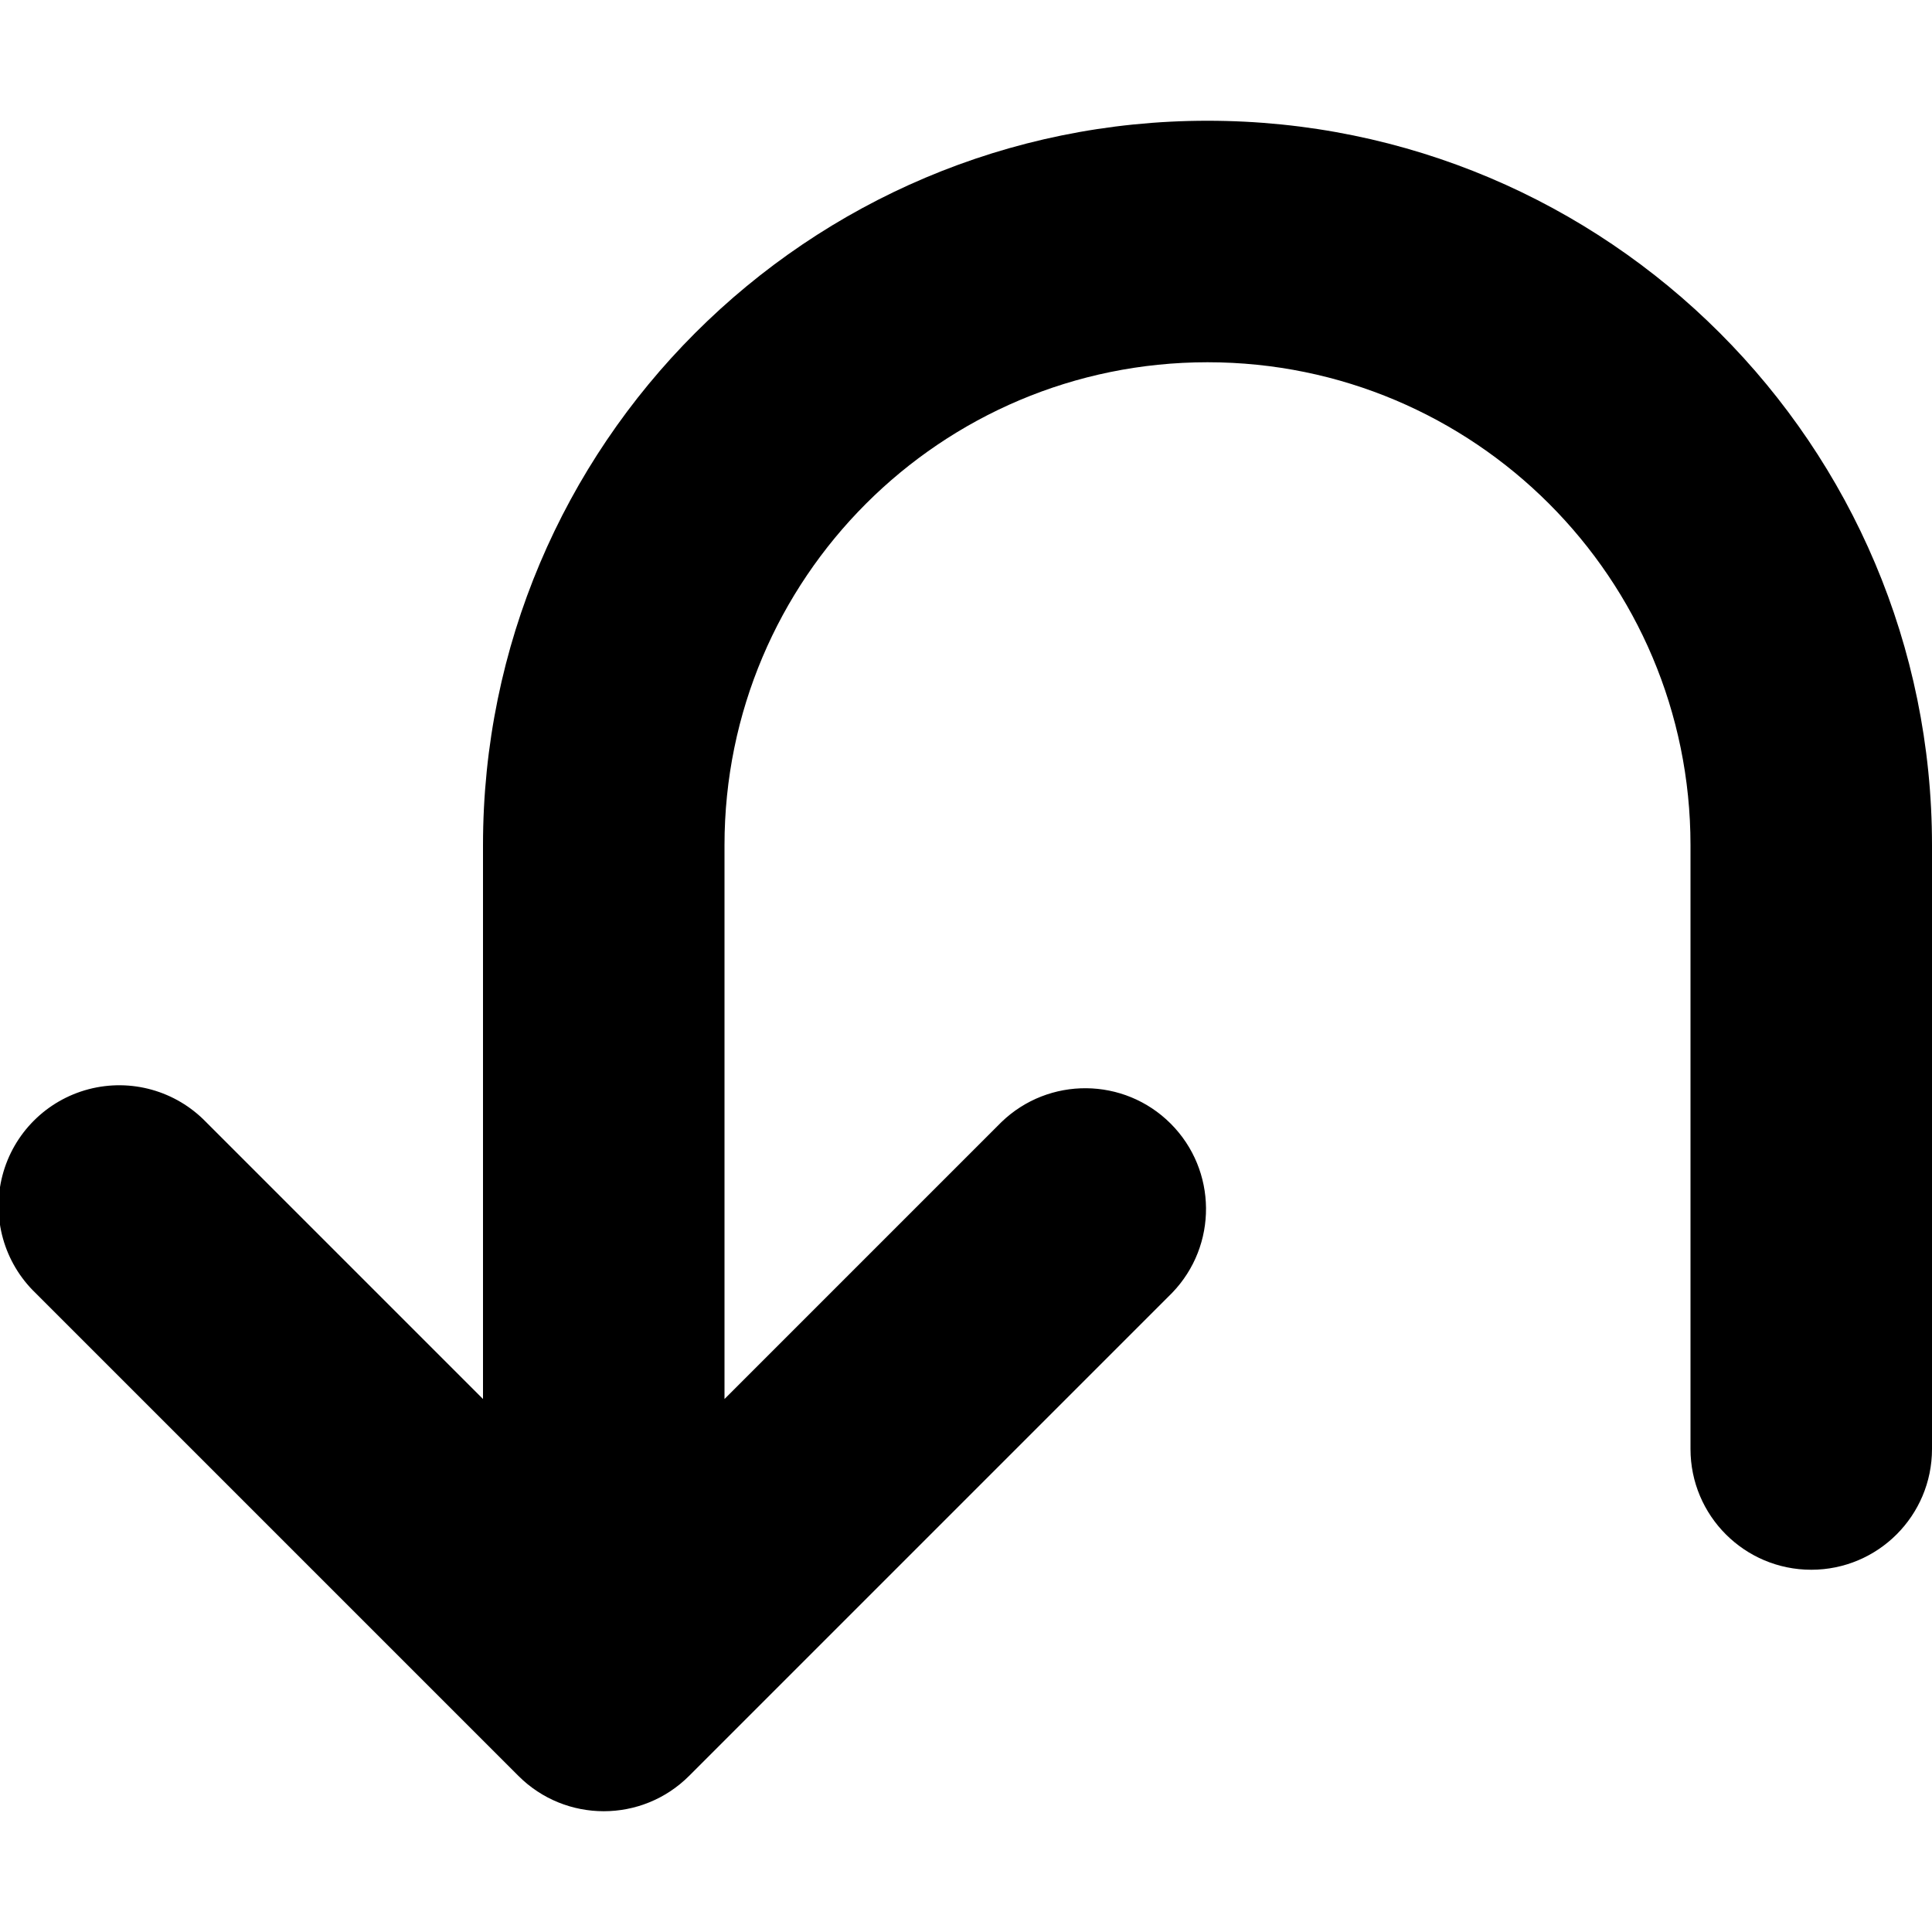
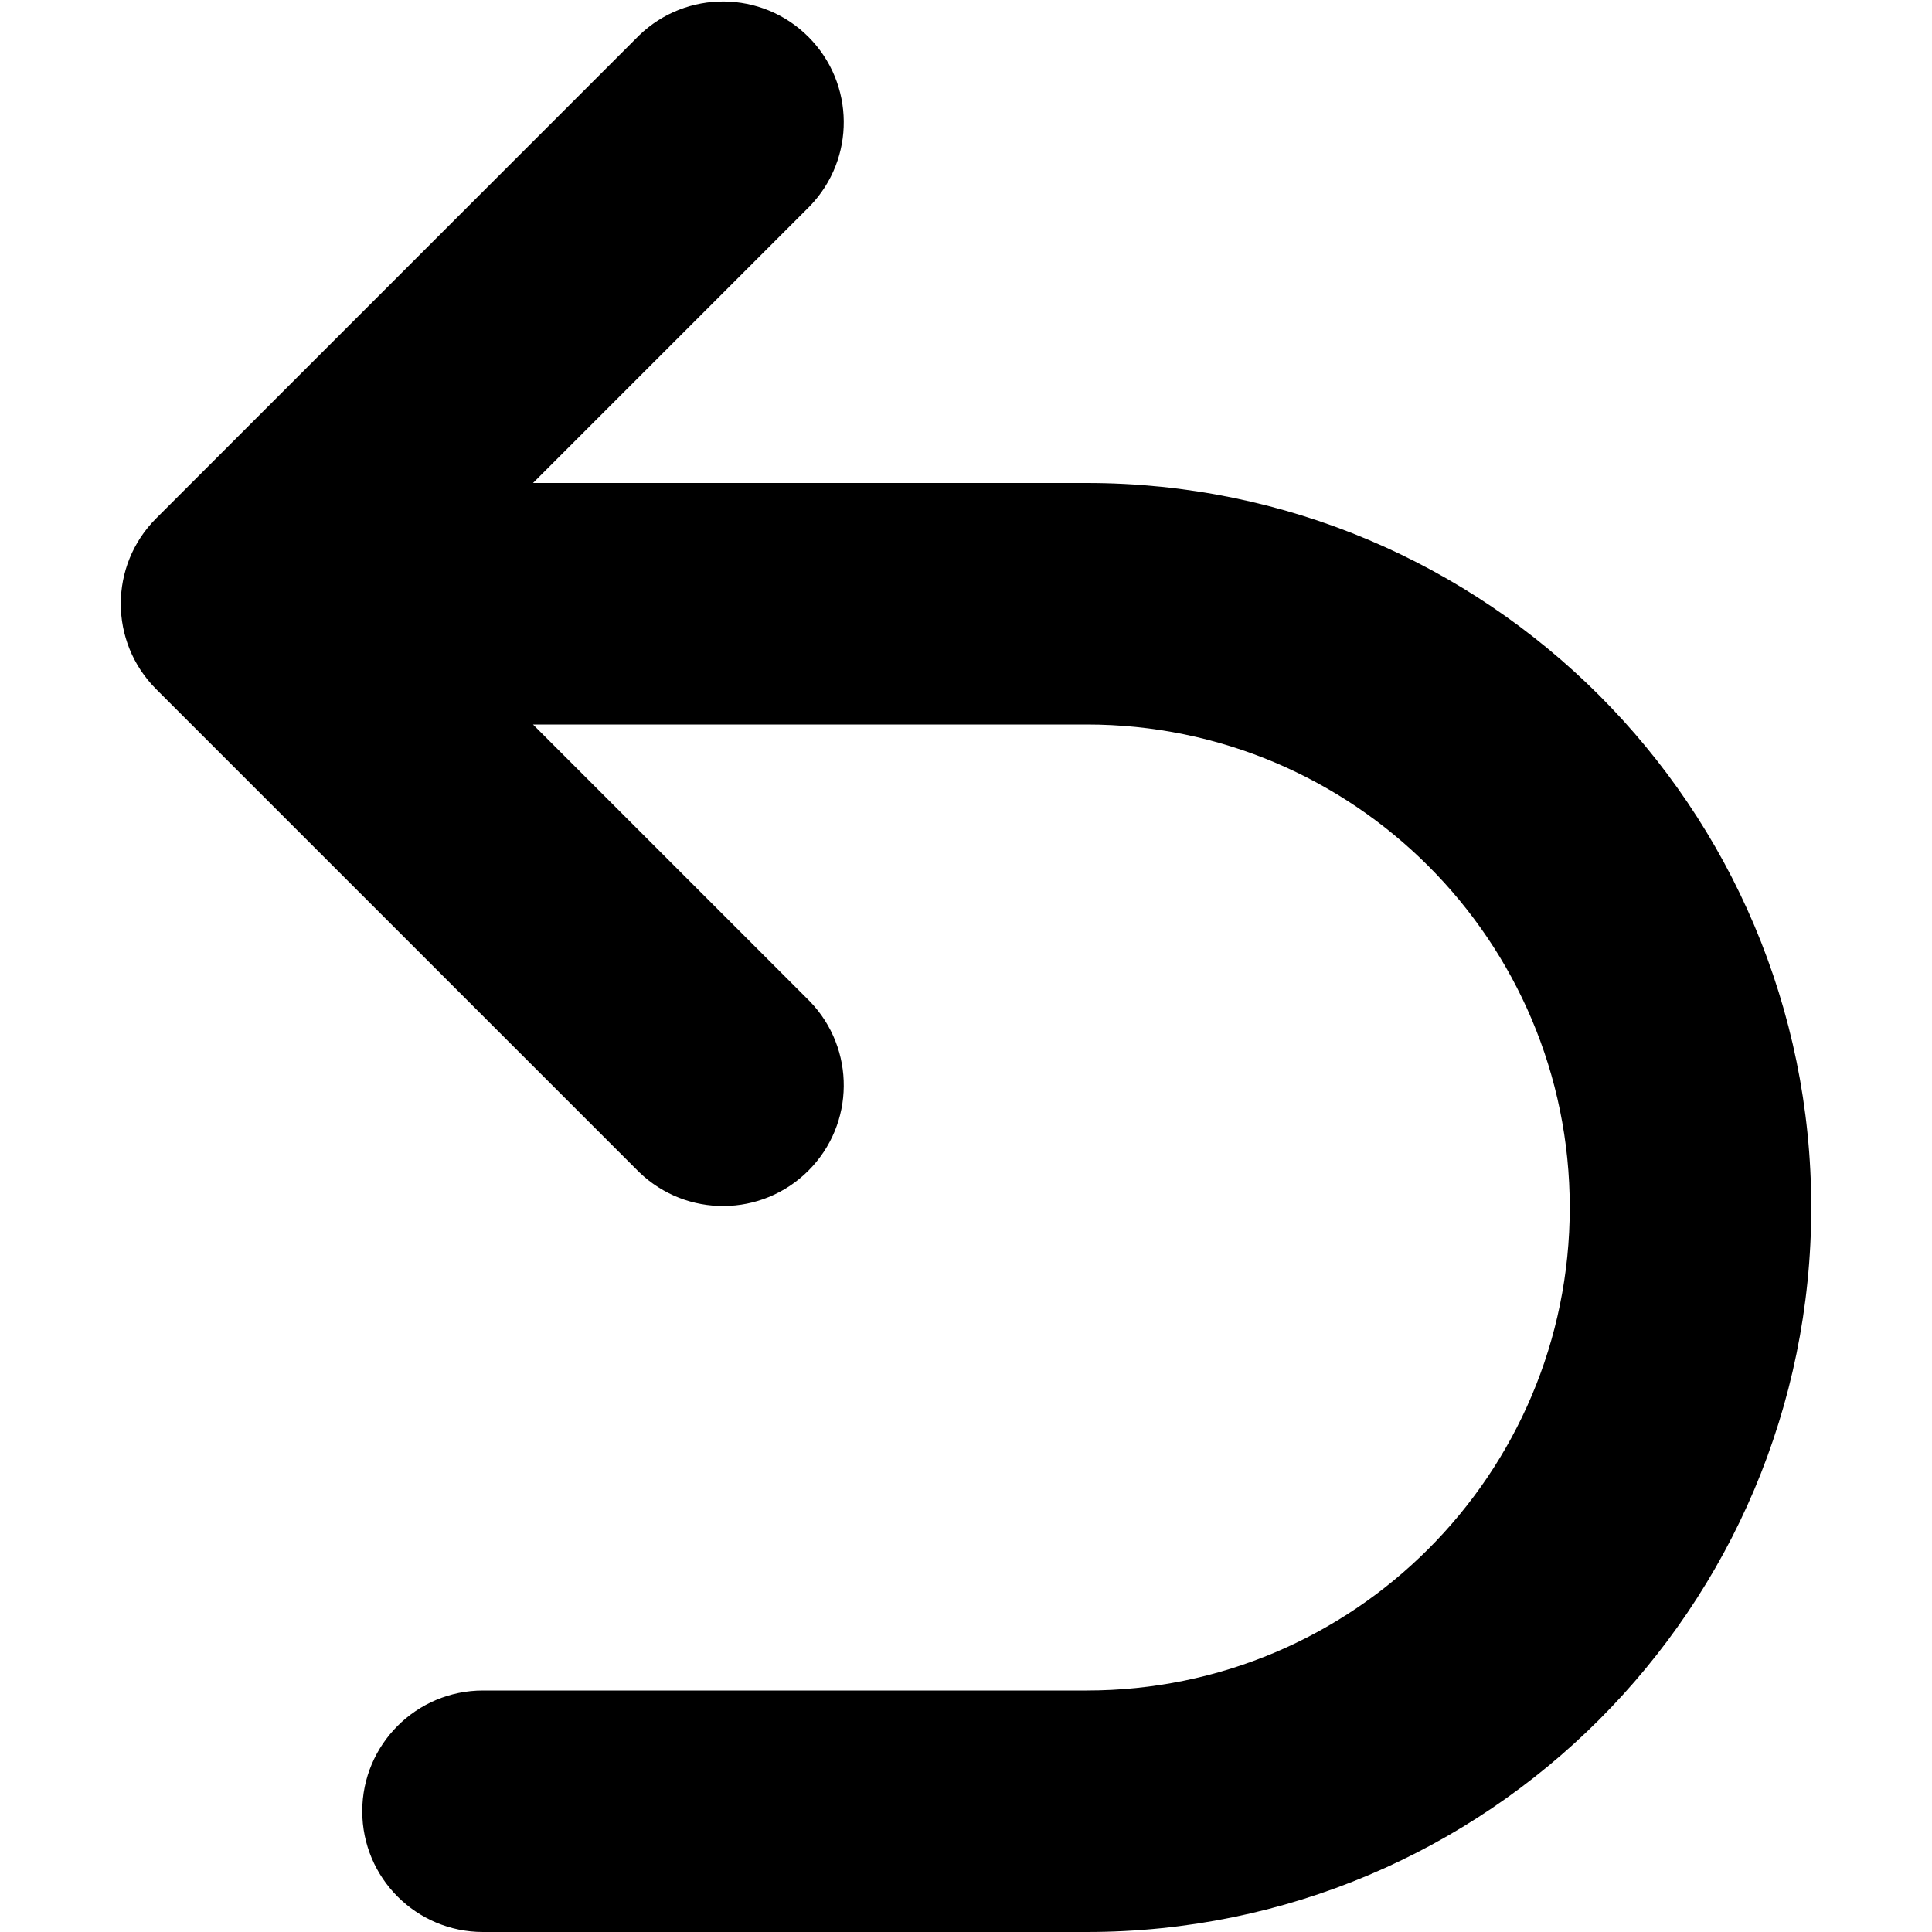
<svg xmlns="http://www.w3.org/2000/svg" width="16" height="16" viewBox="0 0 16 16">
-   <path d="M14 7a4 4 0 0 0-8 0v4.586l2.293-2.293a1 1 0 0 1 1.414 1.414l-4 4a1 1 0 0 1-1.414 0l-4-4a1 1 0 1 1 1.414-1.414L4 11.586V7a6 6 0 1 1 12 0v5a1 1 0 1 1-2 0V7Z" />
+   <path d="M9 14a4 4 0 0 0 0-8H4.414l2.293 2.293a1 1 0 0 1-1.414 1.414l-4-4a1 1 0 0 1 0-1.414l4-4a1 1 0 0 1 1.414 1.414L4.414 4H9a6 6 0 0 1 0 12H4a1 1 0 1 1 0-2h5Z" />
</svg>
